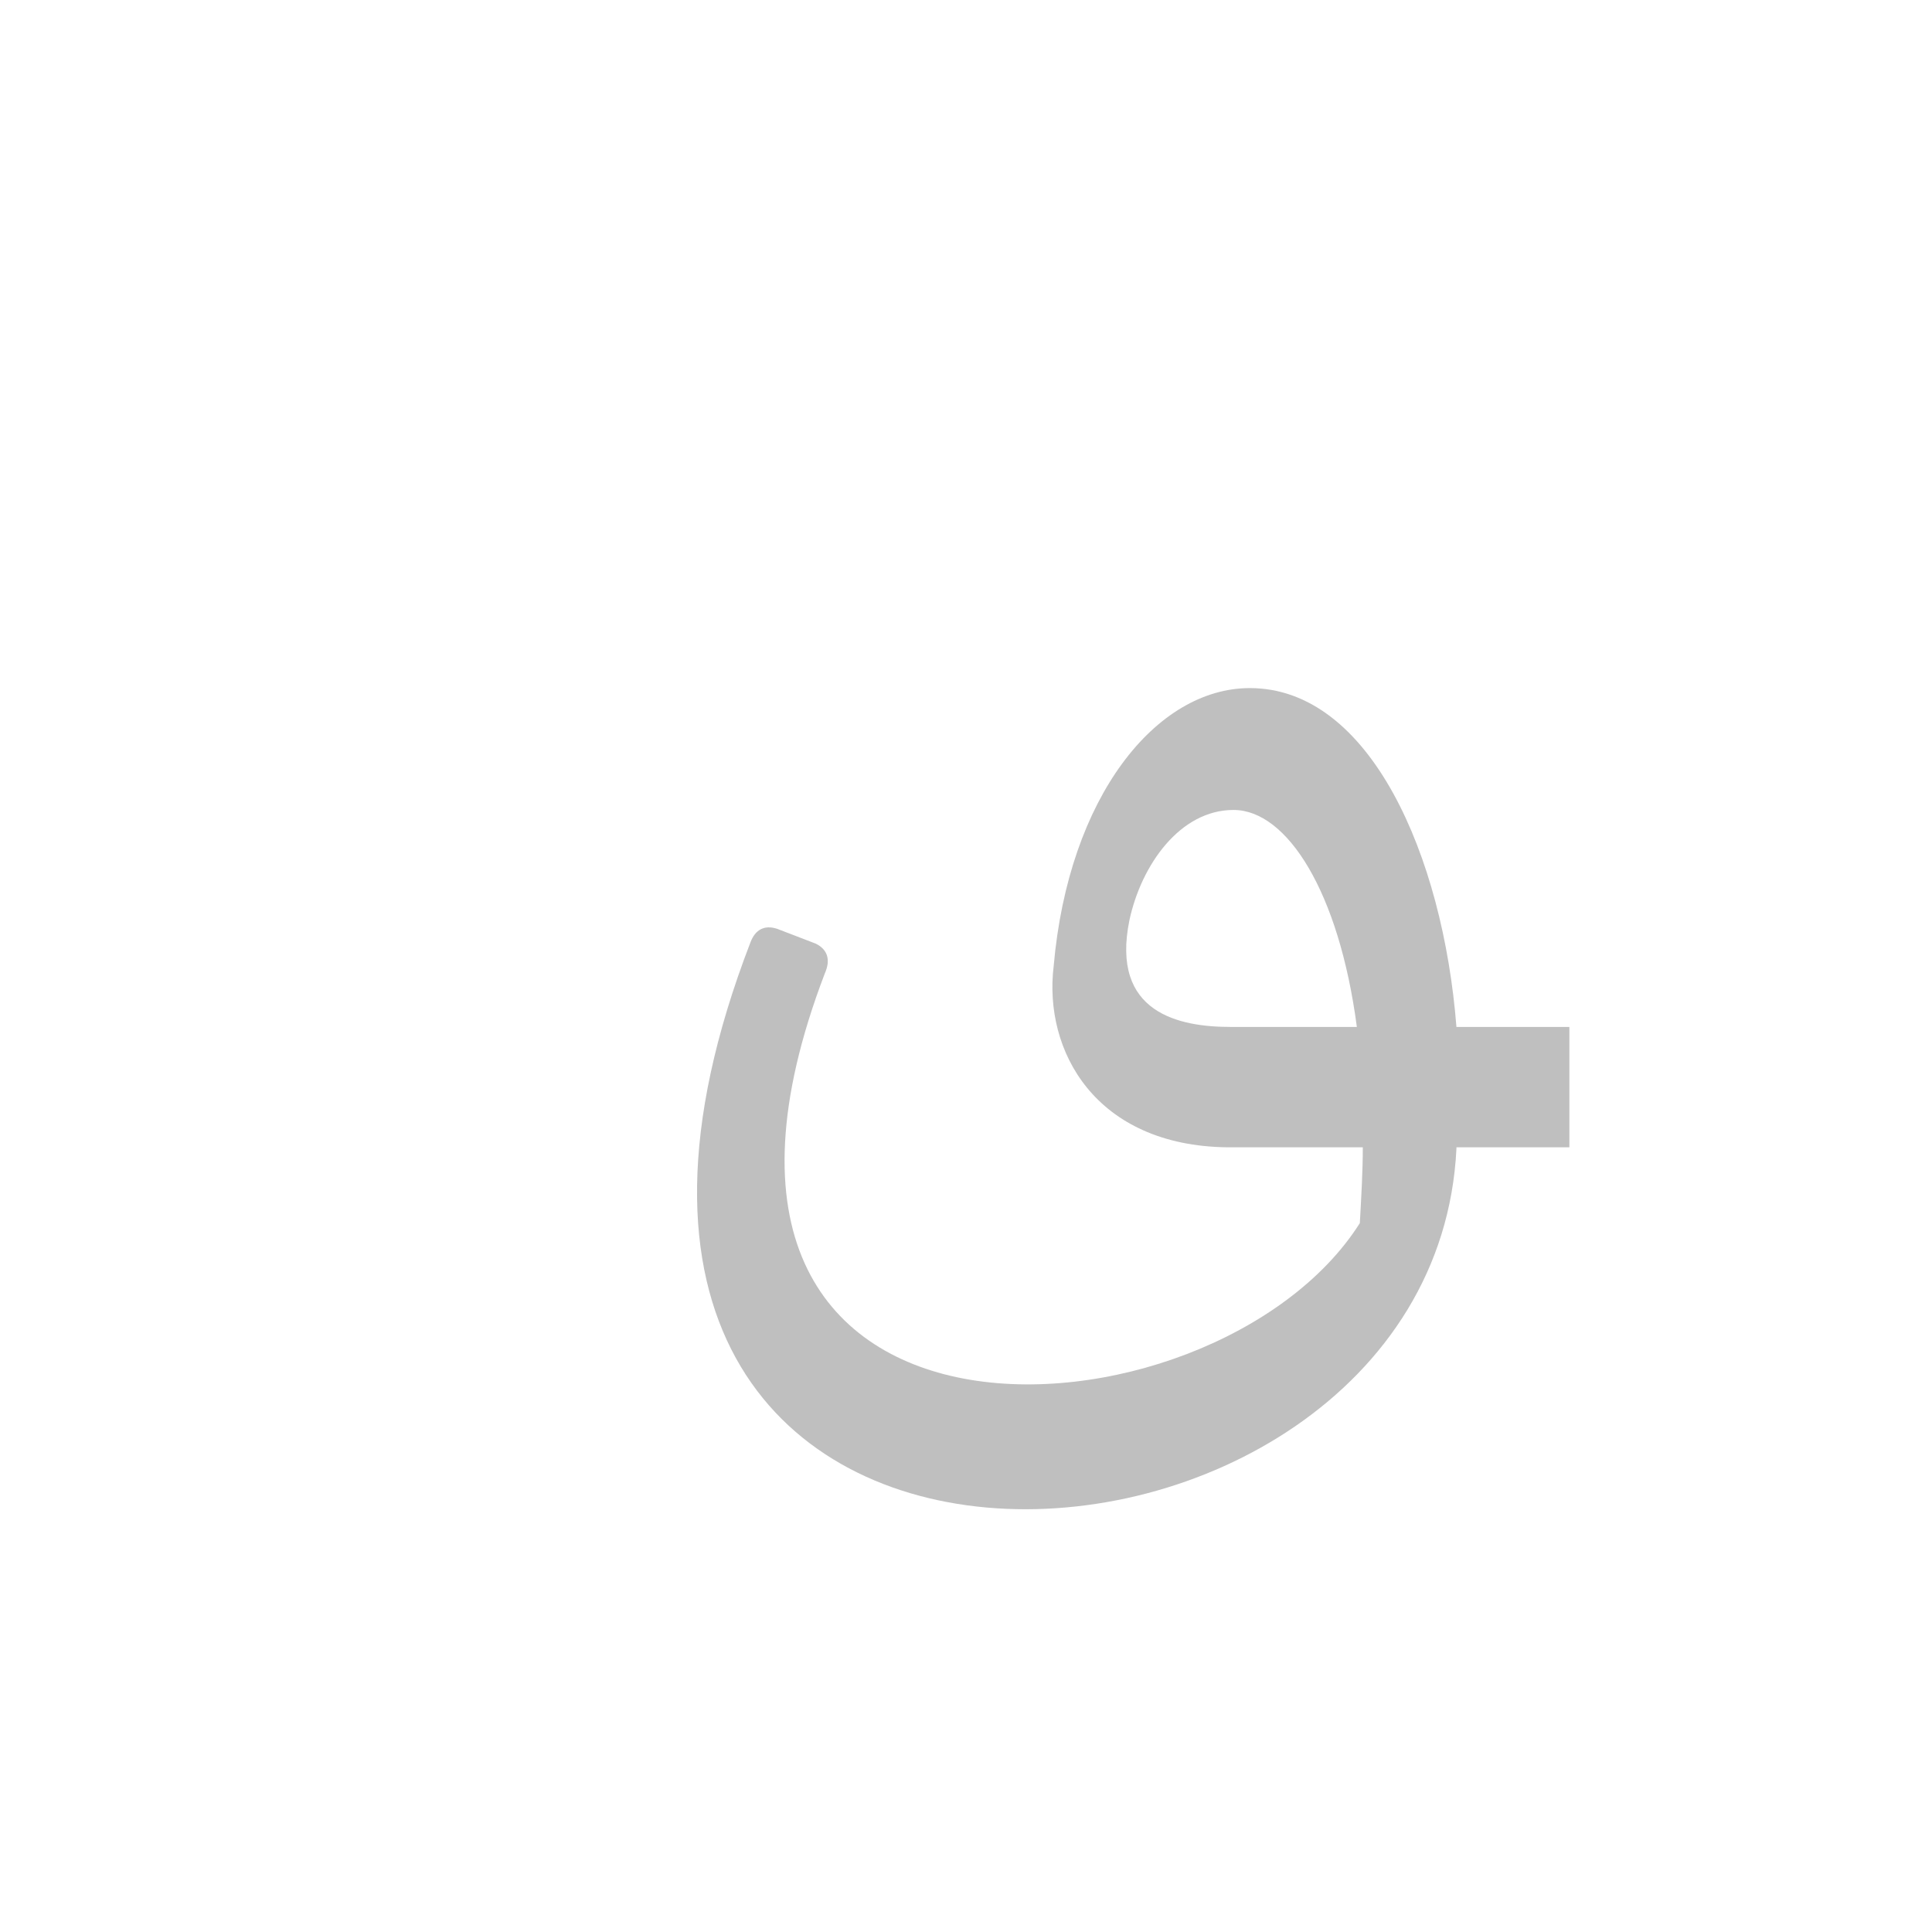
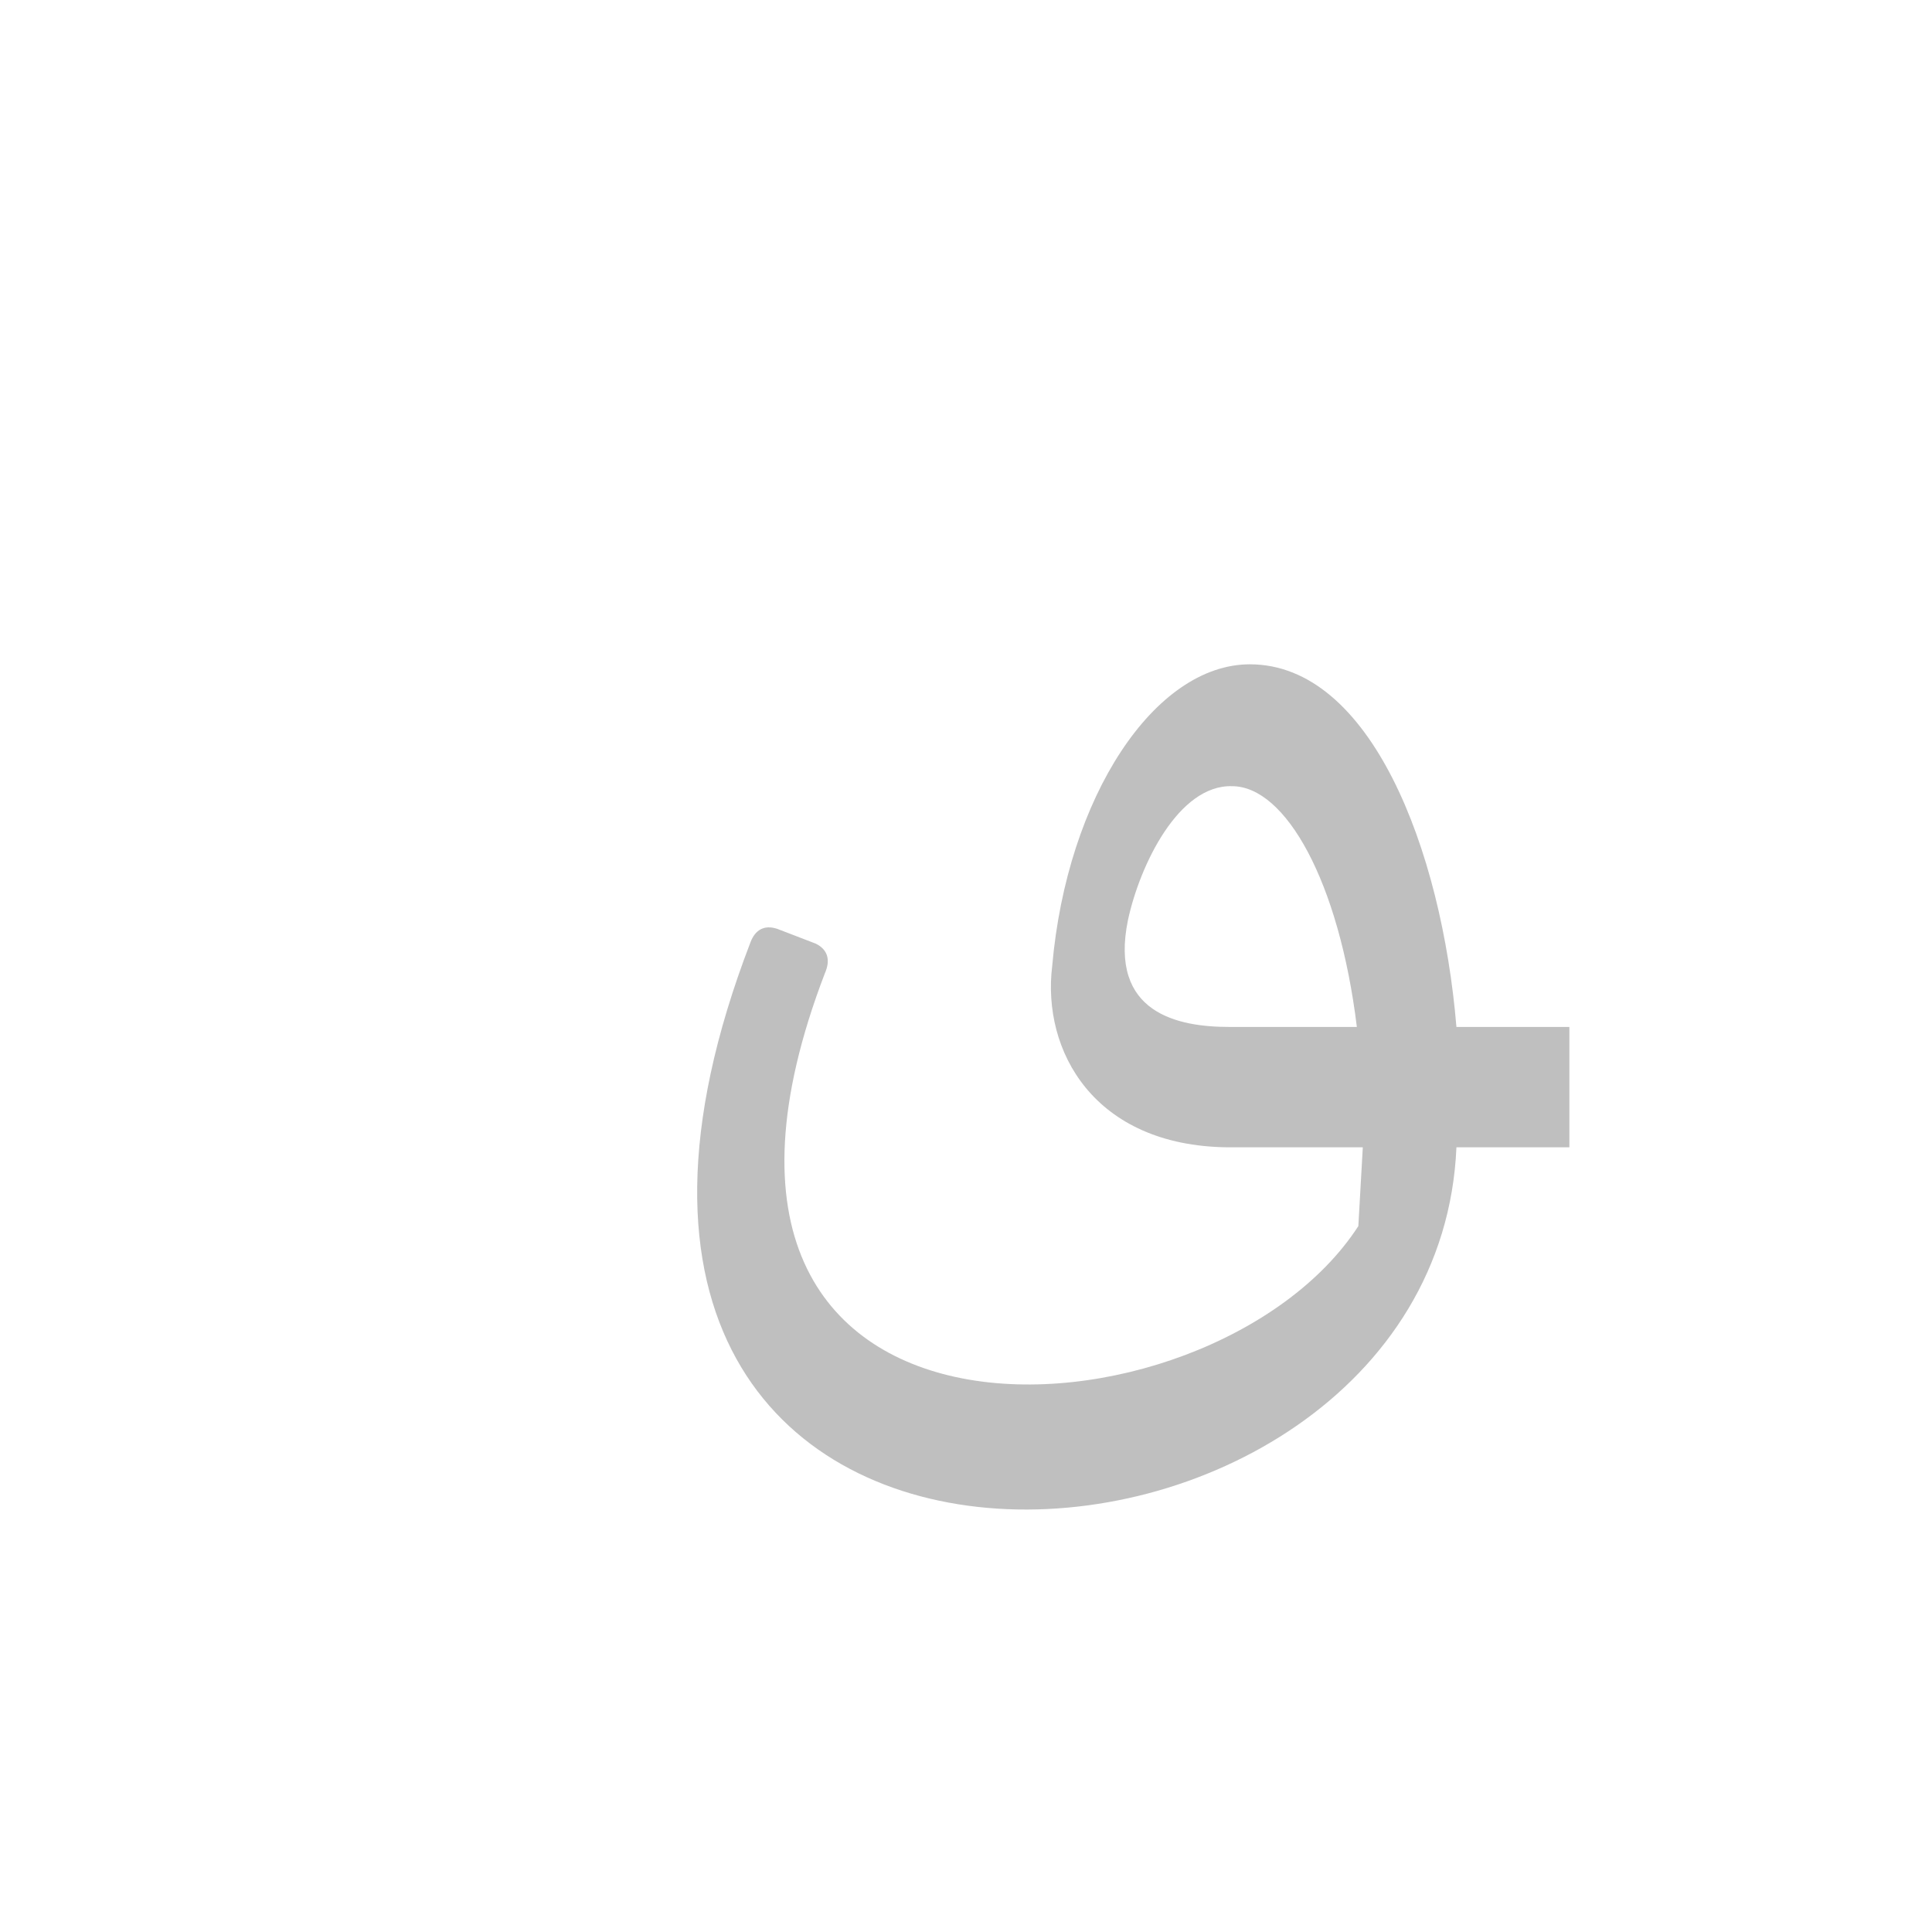
<svg xmlns="http://www.w3.org/2000/svg" xml:space="preserve" width="1300px" height="1300px" version="1.0" style="shape-rendering:geometricPrecision; text-rendering:geometricPrecision; image-rendering:optimizeQuality; fill-rule:evenodd; clip-rule:evenodd" viewBox="0 0 1300 1056">
  <defs>
    <style type="text/css">
   
    .fil0 {fill:gray;fill-opacity:0.502}
   
  </style>
  </defs>
  <g id="_100:master">
-     <path class="fil0" d="M913 569c-12,-91 -47,-146 -83,-146 -36,0 -62,37 -70,74l0 0c-13,63 34,72 68,72l85 0zm-87 81c-89,-1 -124,-65 -117,-122l0 0c10,-114 69,-187 132,-187 81,0 130,113 139,228l76 0 0 81 -76 0 0 1c-16,326 -669,364 -475,-139 3,-8 9,-12 18,-9l26 10c8,4 10,11 6,20 -133,348 262,323 360,168 1,-18 2,-35 2,-51l-89 0 0 0 -2 0 0 0z" />
+     <path class="fil0" d="M913 569c-12,-98 -48,-162 -84,-162 -36,-1 -62,53 -70,90l0 0c-13,63 34,72 68,72l86 0zm-87 81c-90,-1 -125,-65 -118,-122l0 0c10,-114 69,-203 133,-203 81,0 129,124 139,244l76 0 0 81 -76 0c-14,327 -669,366 -475,-138 3,-8 9,-12 18,-9l26 10c8,4 10,11 6,20 -133,347 260,323 359,170 1,-18 2,-36 3,-53l-90 0 0 0 -1 0 0 0z" />
  </g>
</svg>
